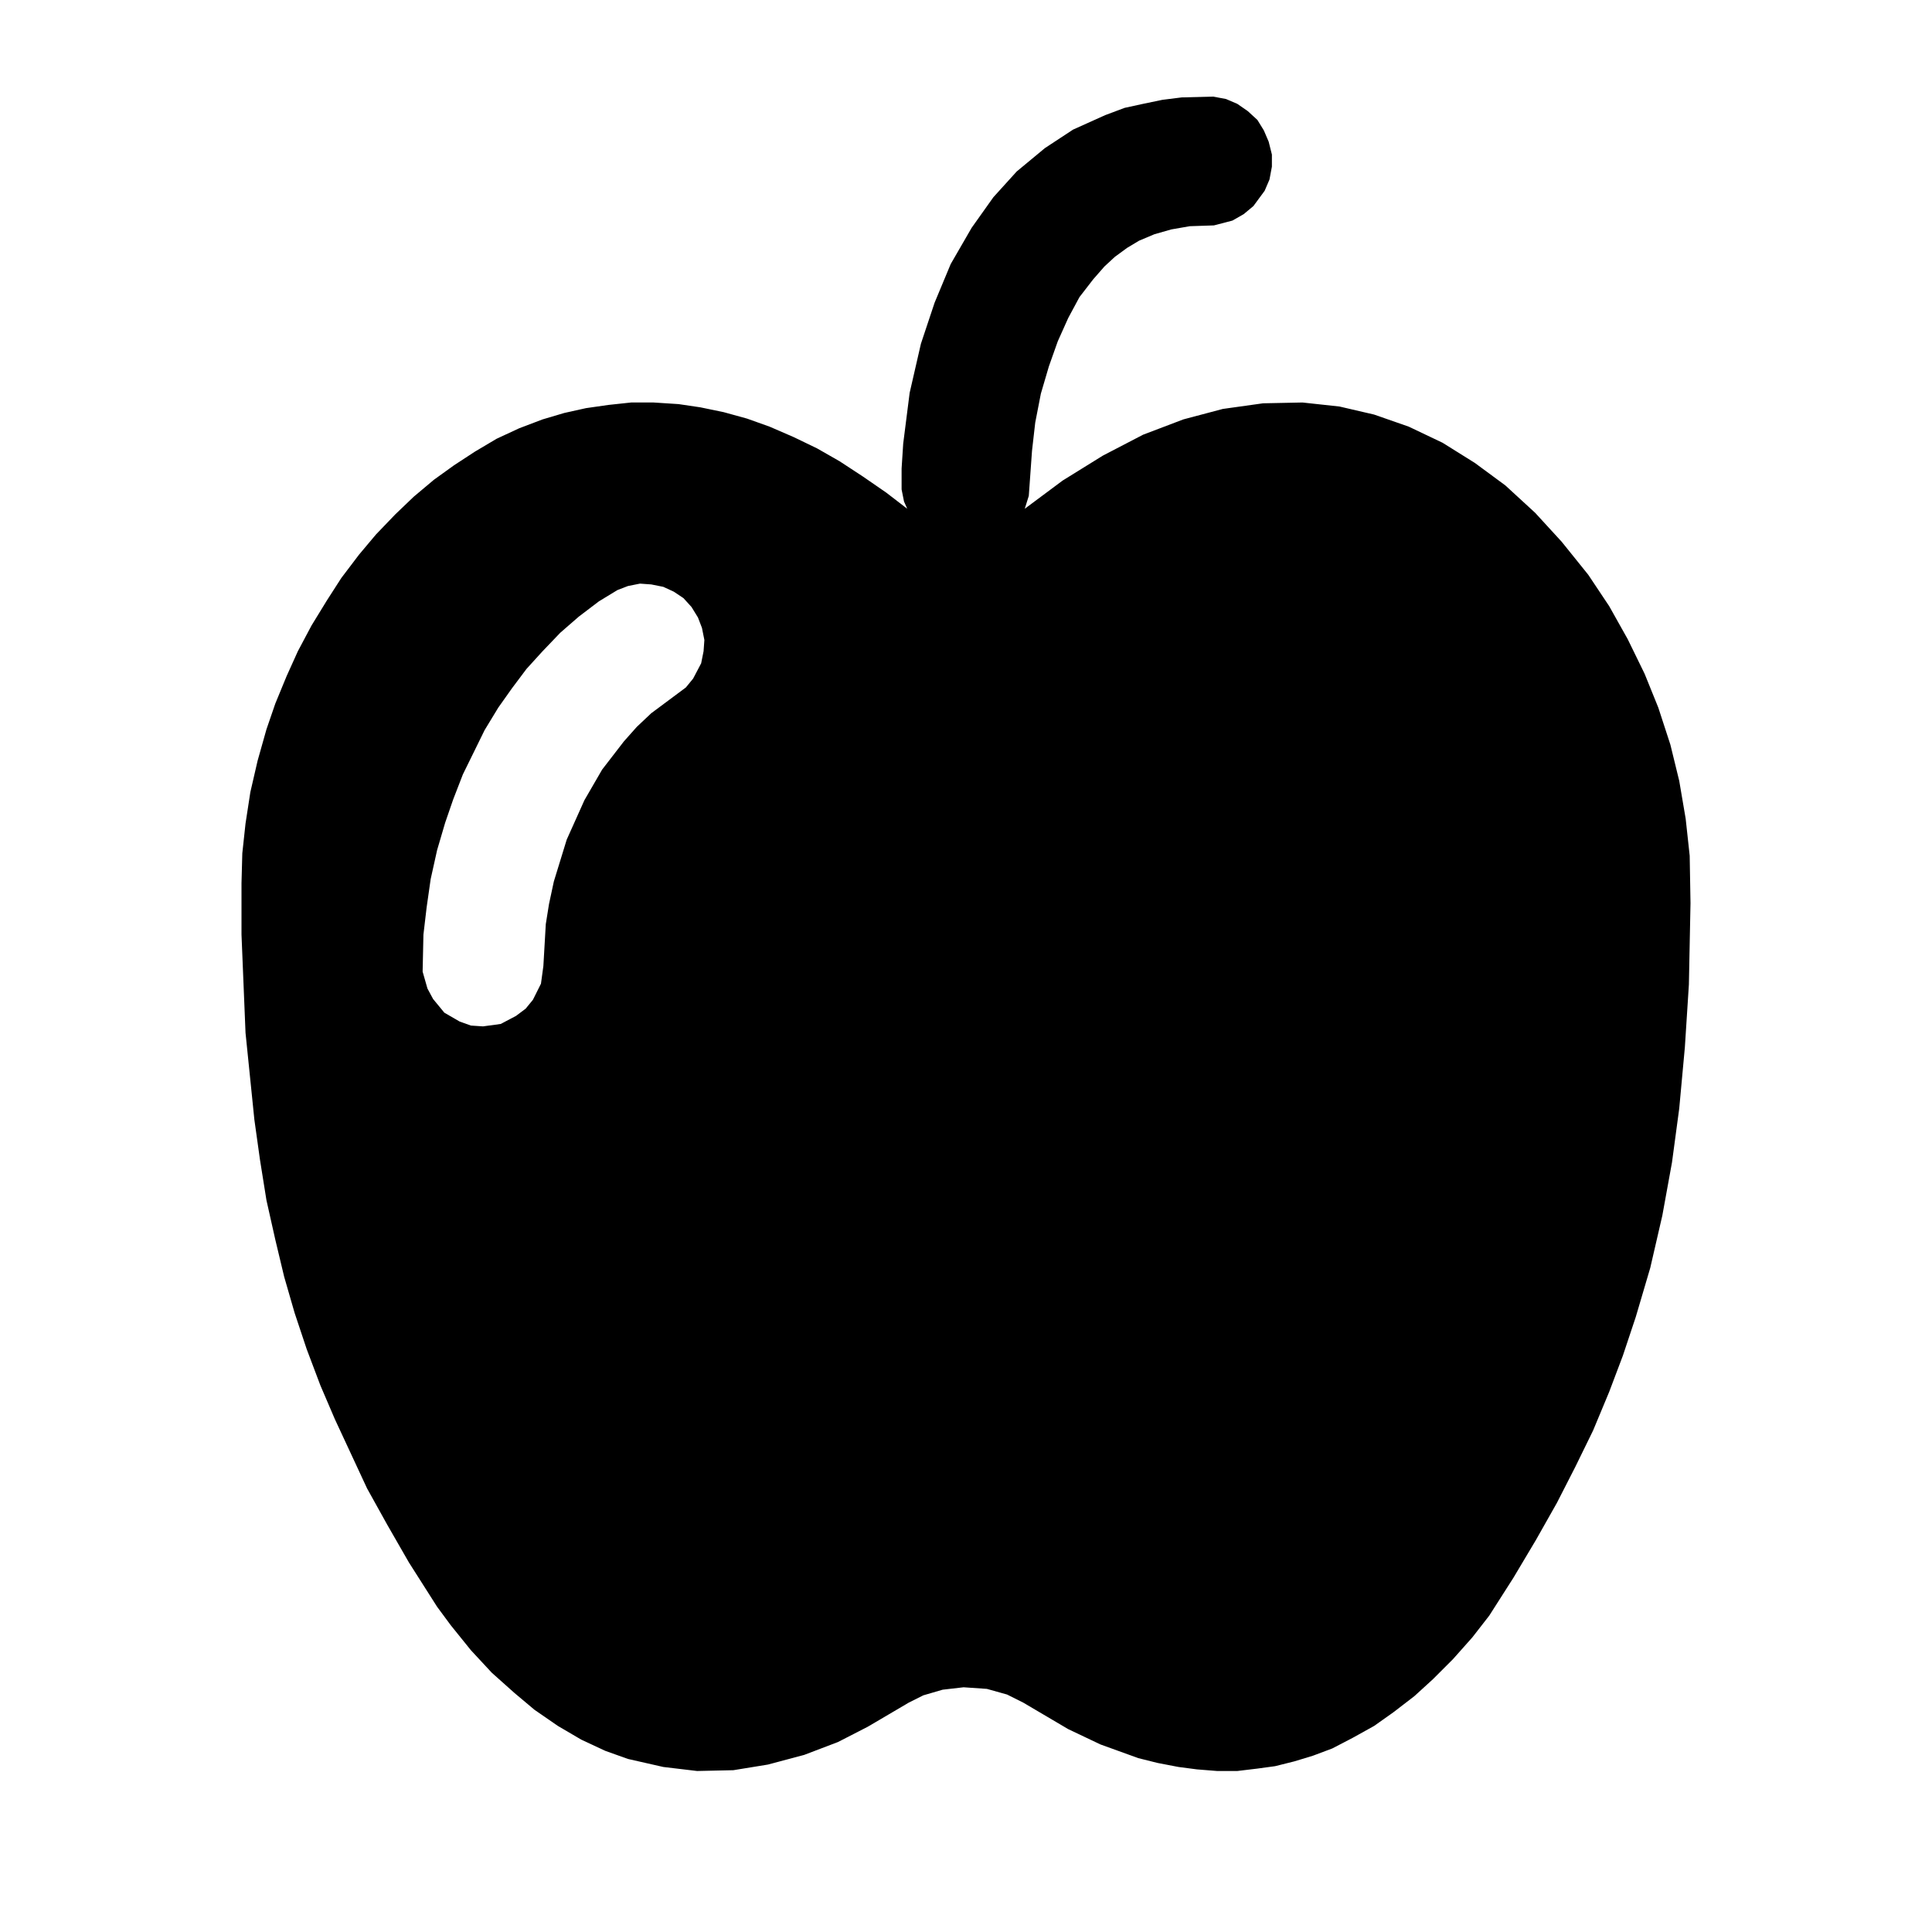
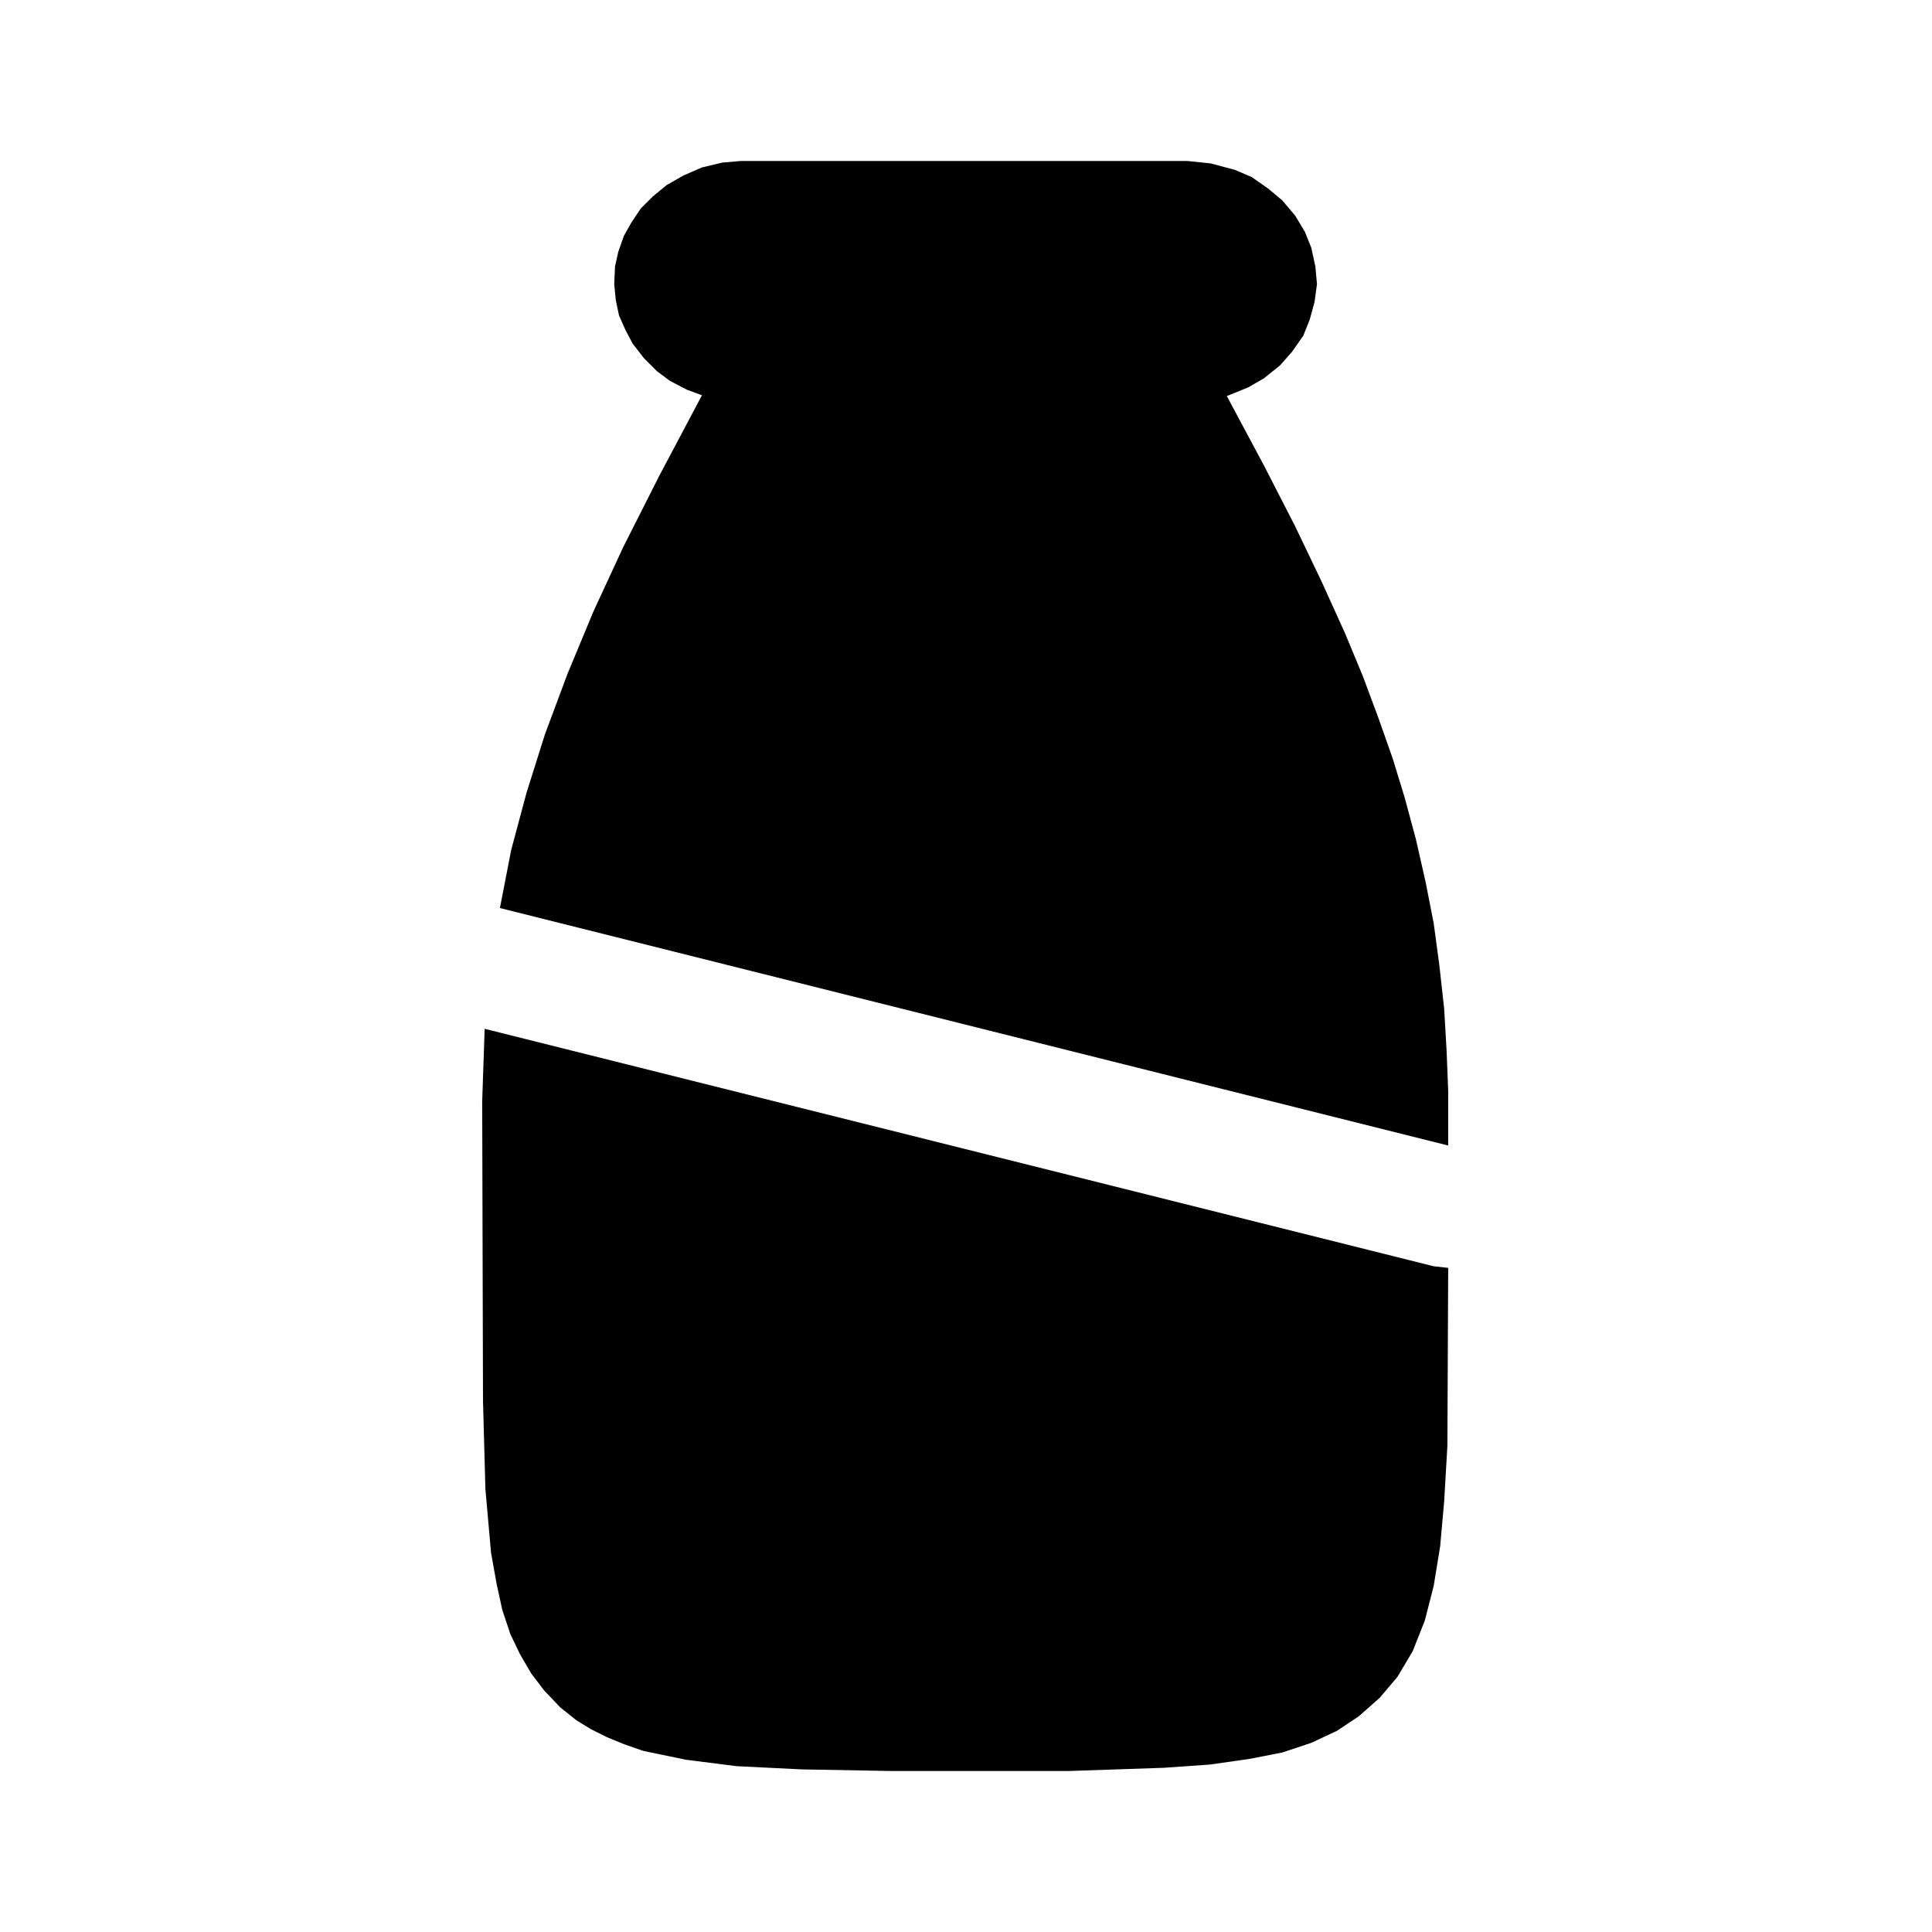
<svg xmlns="http://www.w3.org/2000/svg" width="24" height="24" viewBox="0 0 24 24" fill="none">
-   <path fill-rule="evenodd" d="M6.75 12.00 6.72 12.22 6.62 12.42 6.53 12.53 6.41 12.62 6.22 12.72 6.00 12.75 5.85 12.74 5.71 12.69 5.52 12.58 5.38 12.41 5.31 12.28 5.25 12.07 5.26 11.61 5.30 11.27 5.35 10.92 5.43 10.56 5.53 10.22 5.63 9.93 5.75 9.62 6.02 9.07 6.19 8.79 6.36 8.55 6.54 8.31 6.74 8.09 6.96 7.86 7.19 7.66 7.44 7.47 7.67 7.33 7.80 7.28 7.95 7.25 8.09 7.26 8.24 7.29 8.37 7.35 8.49 7.43 8.59 7.54 8.67 7.67 8.72 7.80 8.75 7.95 8.74 8.09 8.71 8.24 8.61 8.43 8.52 8.54 8.09 8.86 7.91 9.03 7.75 9.21 7.48 9.56 7.26 9.94 7.04 10.43 6.88 10.95 6.82 11.23 6.78 11.48 6.75 12.00ZM12.78 6.16 12.82 5.60 12.86 5.25 12.93 4.89 13.03 4.55 13.14 4.24 13.27 3.95 13.41 3.69 13.58 3.47 13.72 3.31 13.85 3.19 14.00 3.08 14.15 2.99 14.34 2.91 14.55 2.85 14.78 2.81 15.08 2.80 15.31 2.74 15.45 2.66 15.57 2.56 15.71 2.37 15.77 2.23 15.80 2.07 15.80 1.92 15.76 1.76 15.70 1.62 15.62 1.49 15.50 1.38 15.37 1.29 15.23 1.23 15.07 1.20 14.68 1.21 14.44 1.24 14.20 1.29 13.97 1.34 13.73 1.43 13.33 1.61 12.98 1.84 12.63 2.13 12.34 2.45 12.07 2.83 11.81 3.28 11.61 3.76 11.44 4.27 11.30 4.88 11.22 5.51 11.20 5.82 11.20 6.08 11.23 6.23 11.27 6.32 11.01 6.12 10.72 5.92 10.43 5.73 10.15 5.57 9.86 5.43 9.56 5.30 9.28 5.20 8.99 5.12 8.70 5.06 8.43 5.02 8.12 5.00 7.84 5.00 7.56 5.03 7.28 5.07 7.01 5.13 6.74 5.21 6.45 5.32 6.17 5.45 5.90 5.61 5.64 5.78 5.39 5.96 5.14 6.17 4.91 6.39 4.67 6.64 4.46 6.89 4.24 7.18 4.06 7.46 3.87 7.77 3.70 8.09 3.56 8.40 3.42 8.74 3.31 9.06 3.20 9.45 3.11 9.84 3.05 10.23 3.01 10.60 3.00 10.97 3.00 11.61 3.05 12.83 3.16 13.91 3.23 14.41 3.31 14.91 3.42 15.40 3.53 15.86 3.66 16.31 3.81 16.76 3.98 17.21 4.16 17.63 4.56 18.49 4.81 18.94 5.08 19.41 5.43 19.96 5.60 20.19 5.85 20.50 6.11 20.78 6.39 21.03 6.64 21.24 6.93 21.44 7.22 21.61 7.52 21.75 7.80 21.85 8.24 21.95 8.66 22.00 9.11 21.99 9.54 21.92 9.99 21.80 10.41 21.64 10.78 21.45 11.29 21.15 11.47 21.06 11.71 20.99 11.97 20.96 12.26 20.98 12.51 21.05 12.71 21.15 13.27 21.48 13.67 21.67 14.14 21.84 14.38 21.90 14.64 21.95 14.87 21.98 15.12 22.00 15.37 22.00 15.62 21.97 15.84 21.94 16.08 21.88 16.31 21.81 16.55 21.72 16.80 21.59 17.07 21.44 17.31 21.27 17.57 21.07 17.80 20.86 18.05 20.61 18.29 20.34 18.50 20.07 18.80 19.60 19.08 19.13 19.34 18.67 19.57 18.22 19.79 17.77 19.99 17.29 20.16 16.84 20.32 16.36 20.50 15.75 20.65 15.10 20.77 14.44 20.86 13.77 20.93 13.01 20.98 12.23 21.00 11.22 20.99 10.63 20.94 10.17 20.86 9.70 20.75 9.25 20.60 8.79 20.43 8.37 20.22 7.94 19.99 7.53 19.73 7.14 19.40 6.73 19.07 6.37 18.70 6.03 18.32 5.75 17.92 5.50 17.50 5.30 17.07 5.15 16.64 5.05 16.18 5.00 15.69 5.01 15.19 5.08 14.70 5.21 14.20 5.40 13.70 5.66 13.20 5.97 12.73 6.32 12.78 6.16Z" fill="currentColor" />
+   <path fill-rule="evenodd" d="M6.02 12.80 5.99 13.68 6.00 17.40 6.03 18.50 6.10 19.29 6.17 19.68 6.24 20.00 6.34 20.30 6.46 20.55 6.60 20.79 6.76 21.00 6.96 21.21 7.16 21.37 7.34 21.48 7.54 21.58 7.76 21.67 7.99 21.75 8.52 21.86 9.15 21.94 9.96 21.98 11.07 22.00 13.28 22.00 14.46 21.96 15.03 21.92 15.52 21.85 15.93 21.77 16.29 21.65 16.61 21.50 16.88 21.32 17.14 21.09 17.36 20.83 17.55 20.51 17.70 20.13 17.81 19.70 17.89 19.21 17.94 18.65 17.98 17.96 17.99 15.75 17.81 15.73 6.02 12.78 6.02 12.80ZM15.29 4.90 15.51 4.81 15.70 4.70 15.90 4.54 16.05 4.37 16.19 4.17 16.27 3.97 16.33 3.75 16.36 3.53 16.34 3.31 16.29 3.08 16.21 2.88 16.09 2.68 15.93 2.49 15.75 2.34 15.55 2.20 15.34 2.11 15.04 2.03 14.75 2.00 9.20 2.00 8.97 2.02 8.72 2.08 8.49 2.18 8.28 2.30 8.11 2.44 7.96 2.59 7.84 2.77 7.75 2.93 7.68 3.13 7.64 3.31 7.63 3.53 7.65 3.73 7.69 3.92 7.77 4.10 7.86 4.27 8.00 4.45 8.16 4.61 8.32 4.73 8.53 4.84 8.72 4.91 8.19 5.91 7.74 6.80 7.37 7.60 7.05 8.37 6.77 9.12 6.54 9.85 6.35 10.56 6.21 11.28 17.99 14.23 17.99 13.55 17.97 13.05 17.94 12.53 17.88 11.99 17.81 11.47 17.71 10.96 17.59 10.43 17.45 9.91 17.30 9.42 17.12 8.91 16.93 8.40 16.71 7.87 16.42 7.23 16.09 6.54 15.70 5.78 15.24 4.92 15.29 4.90Z" fill="currentColor" />
</svg>
